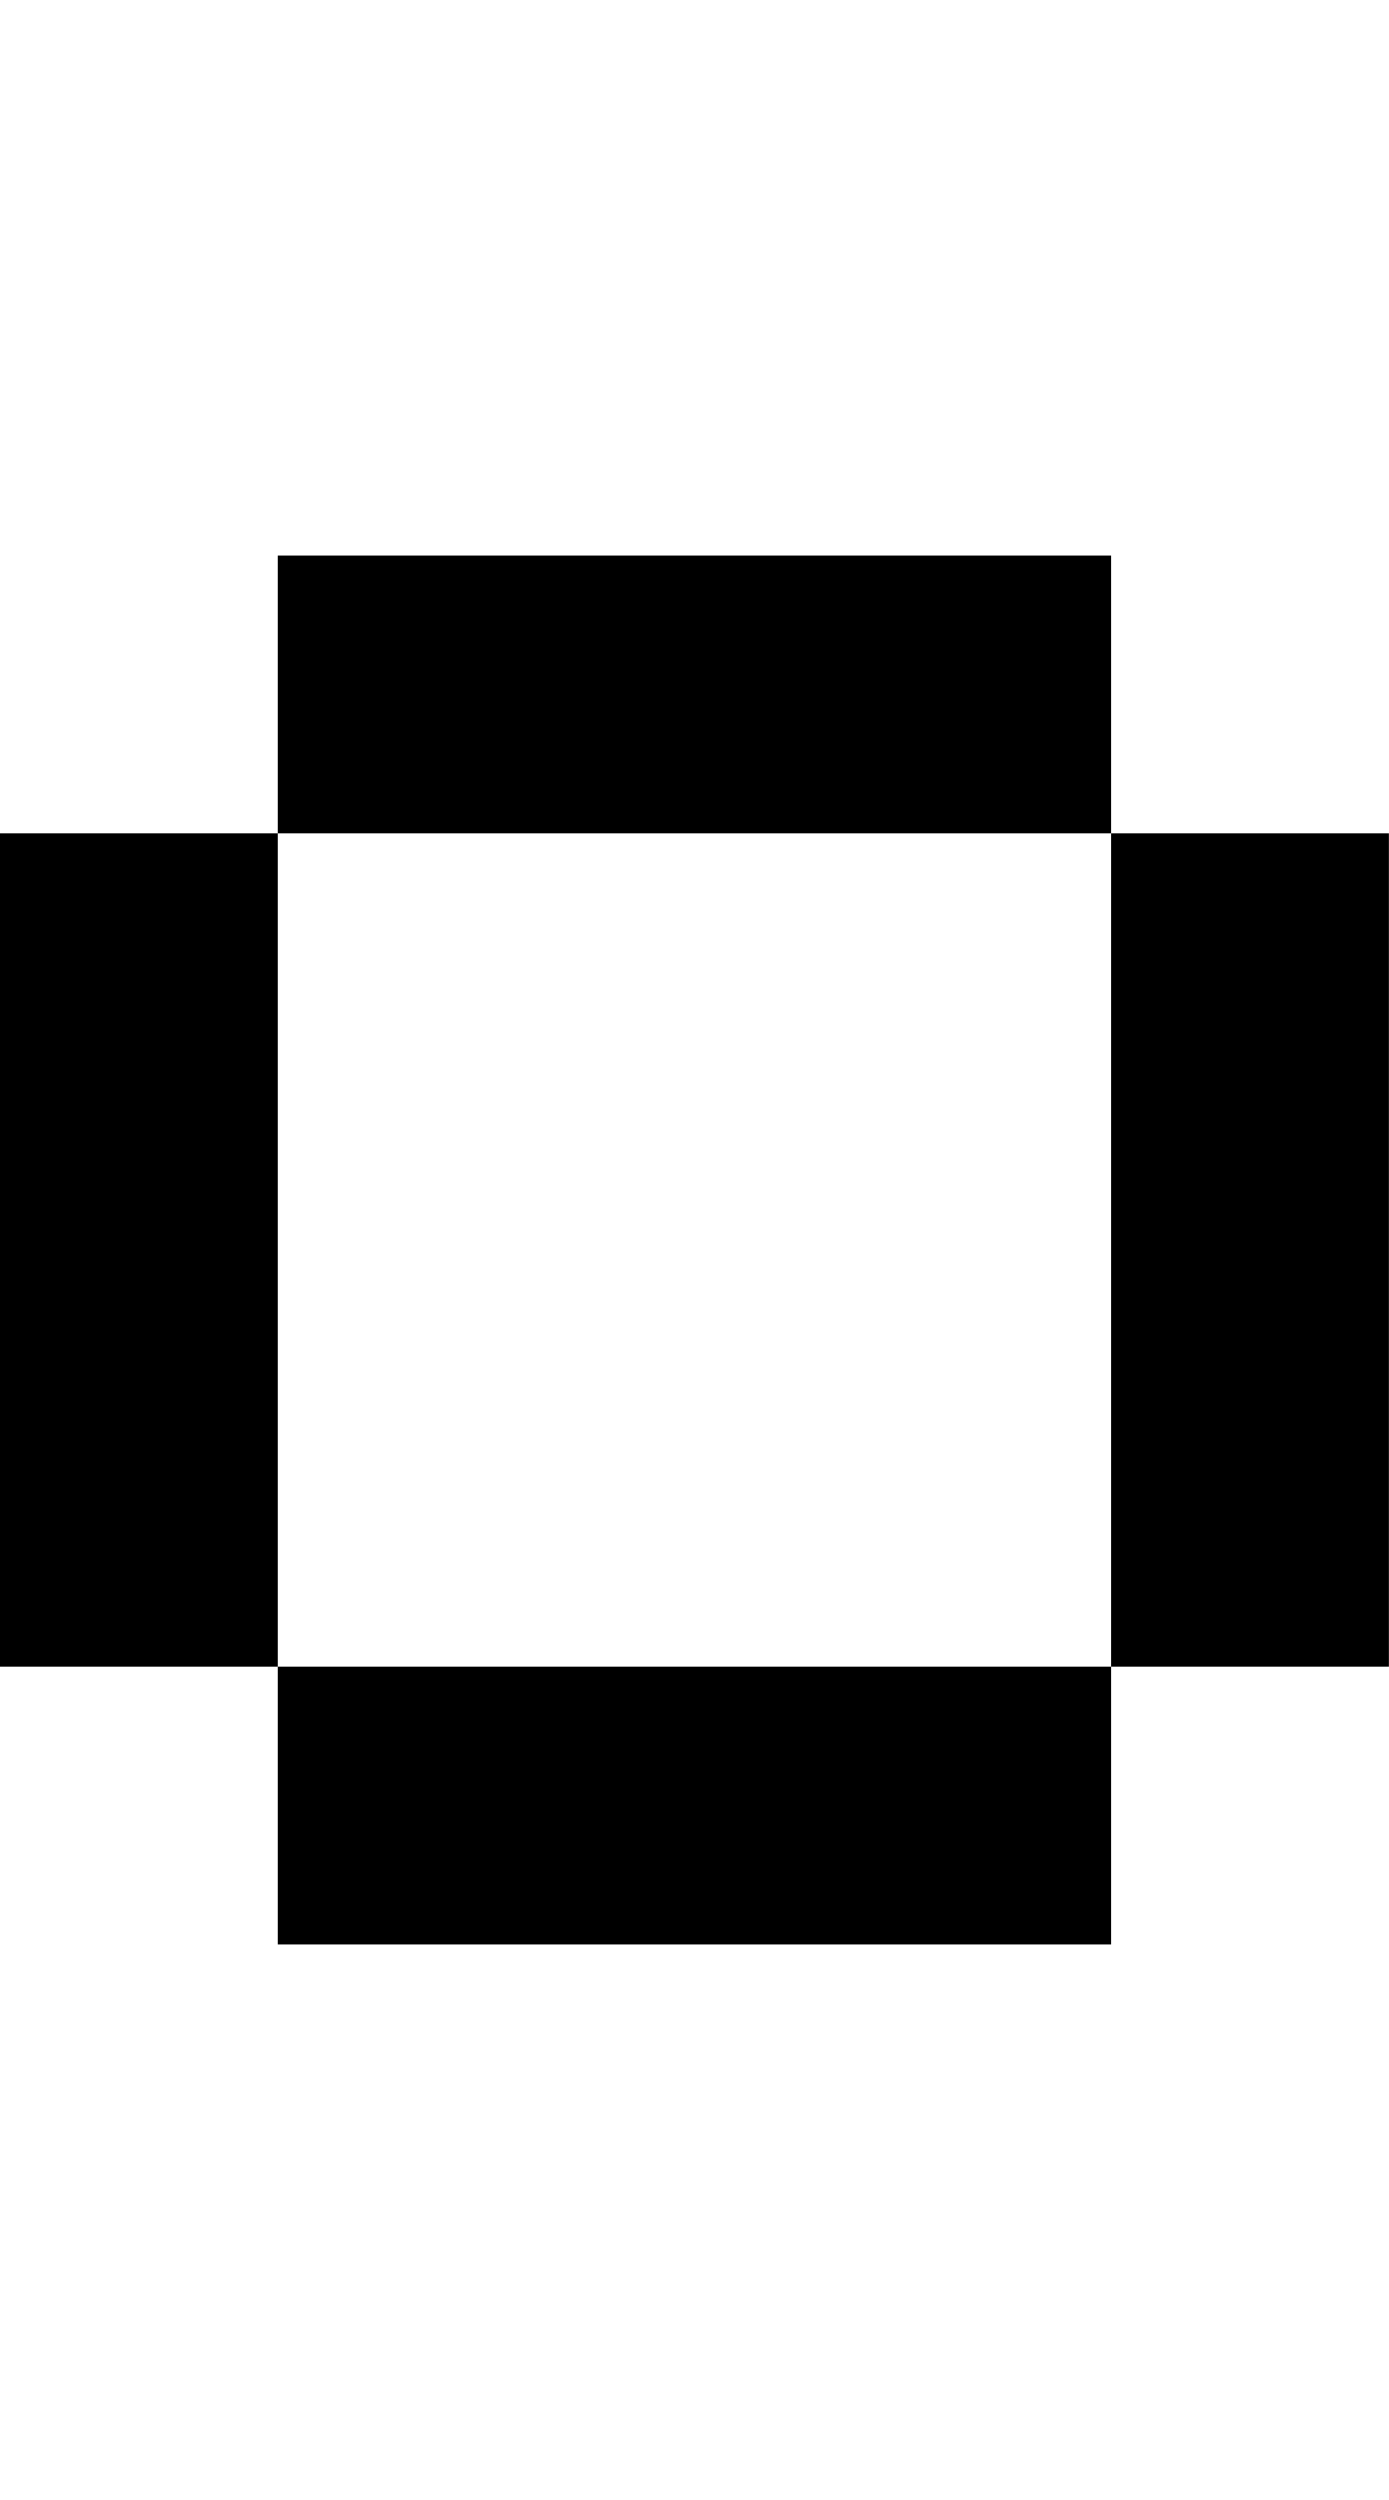
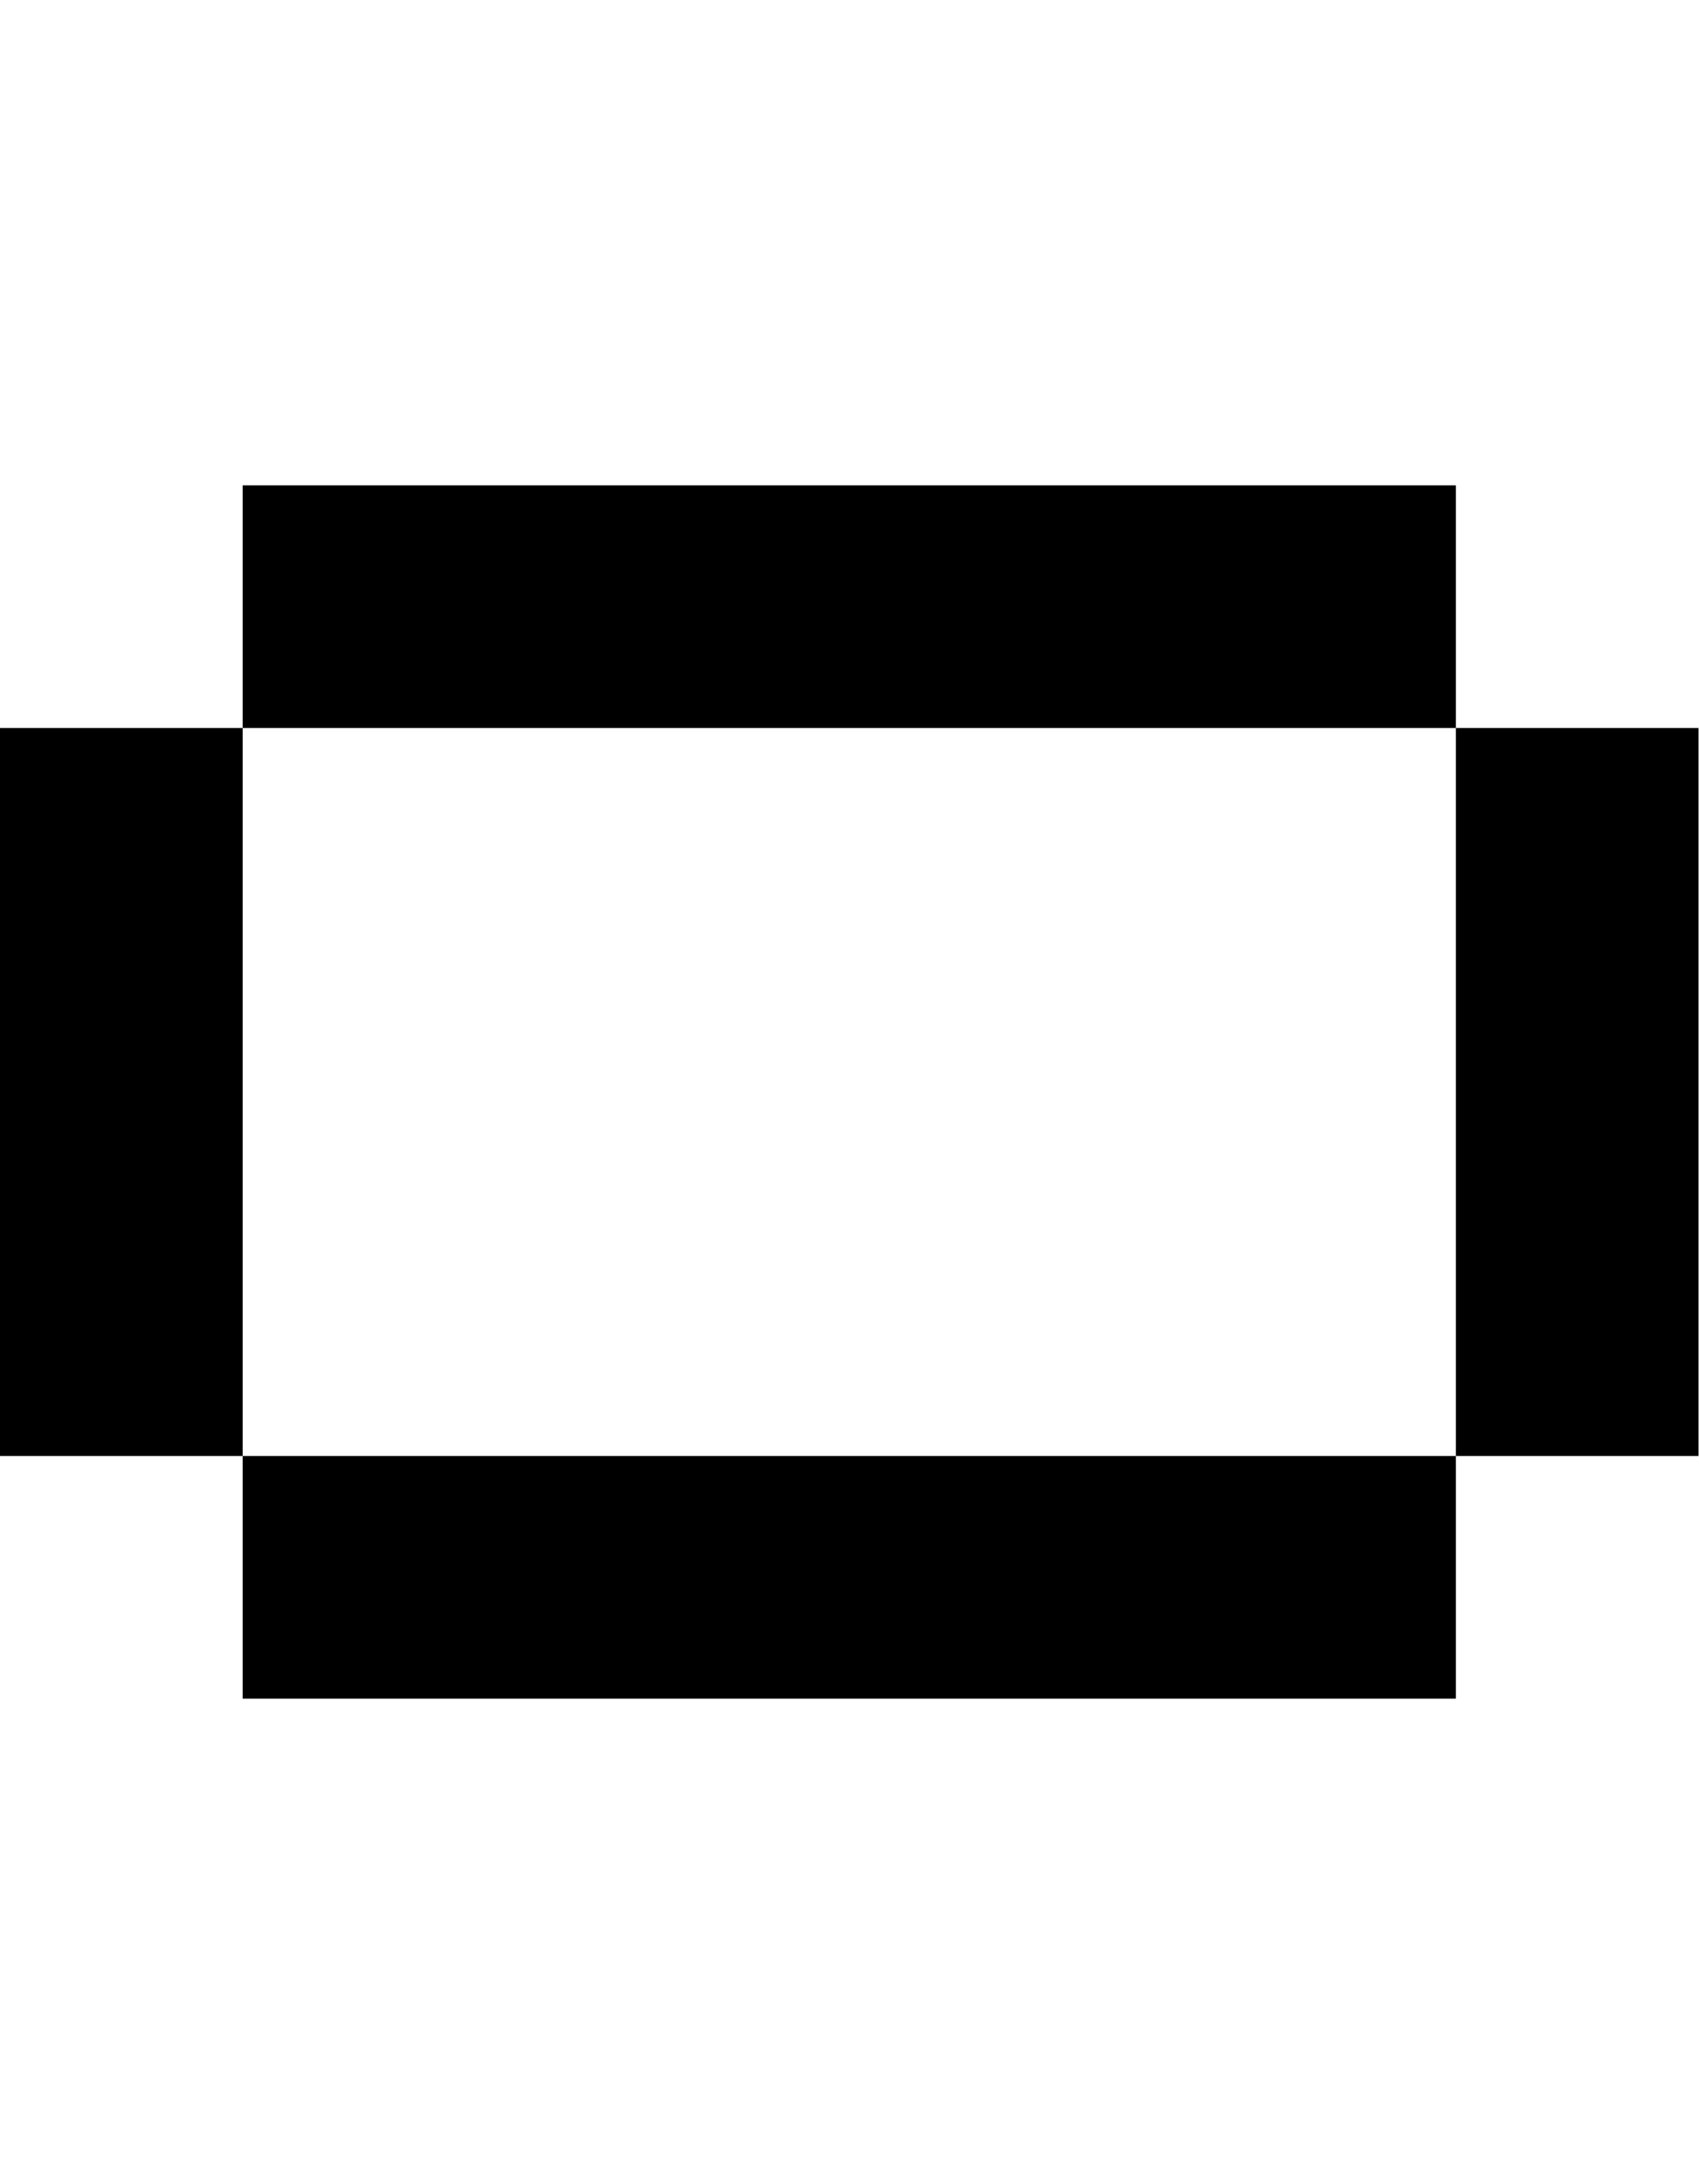
- <svg xmlns="http://www.w3.org/2000/svg" viewBox="0,0,5,9">
-   <path d="       M1,3       L1,2       L4,2       L4,3       L5,3       L5,6       L4,6       L4,7       L1,7       L1,6       L0,6       L0,3       Z       L1,6       L4,6       L4,3       Z" />
+ <svg xmlns="http://www.w3.org/2000/svg" viewBox="0,0,7,9">
+   <path d="       M1,3       L1,2       L6,2       L6,3       L7,3       L7,6       L6,6       L6,7       L1,7       L1,6       L0,6       L0,3       Z       L1,6       L6,6       L6,3       Z" />
</svg>
